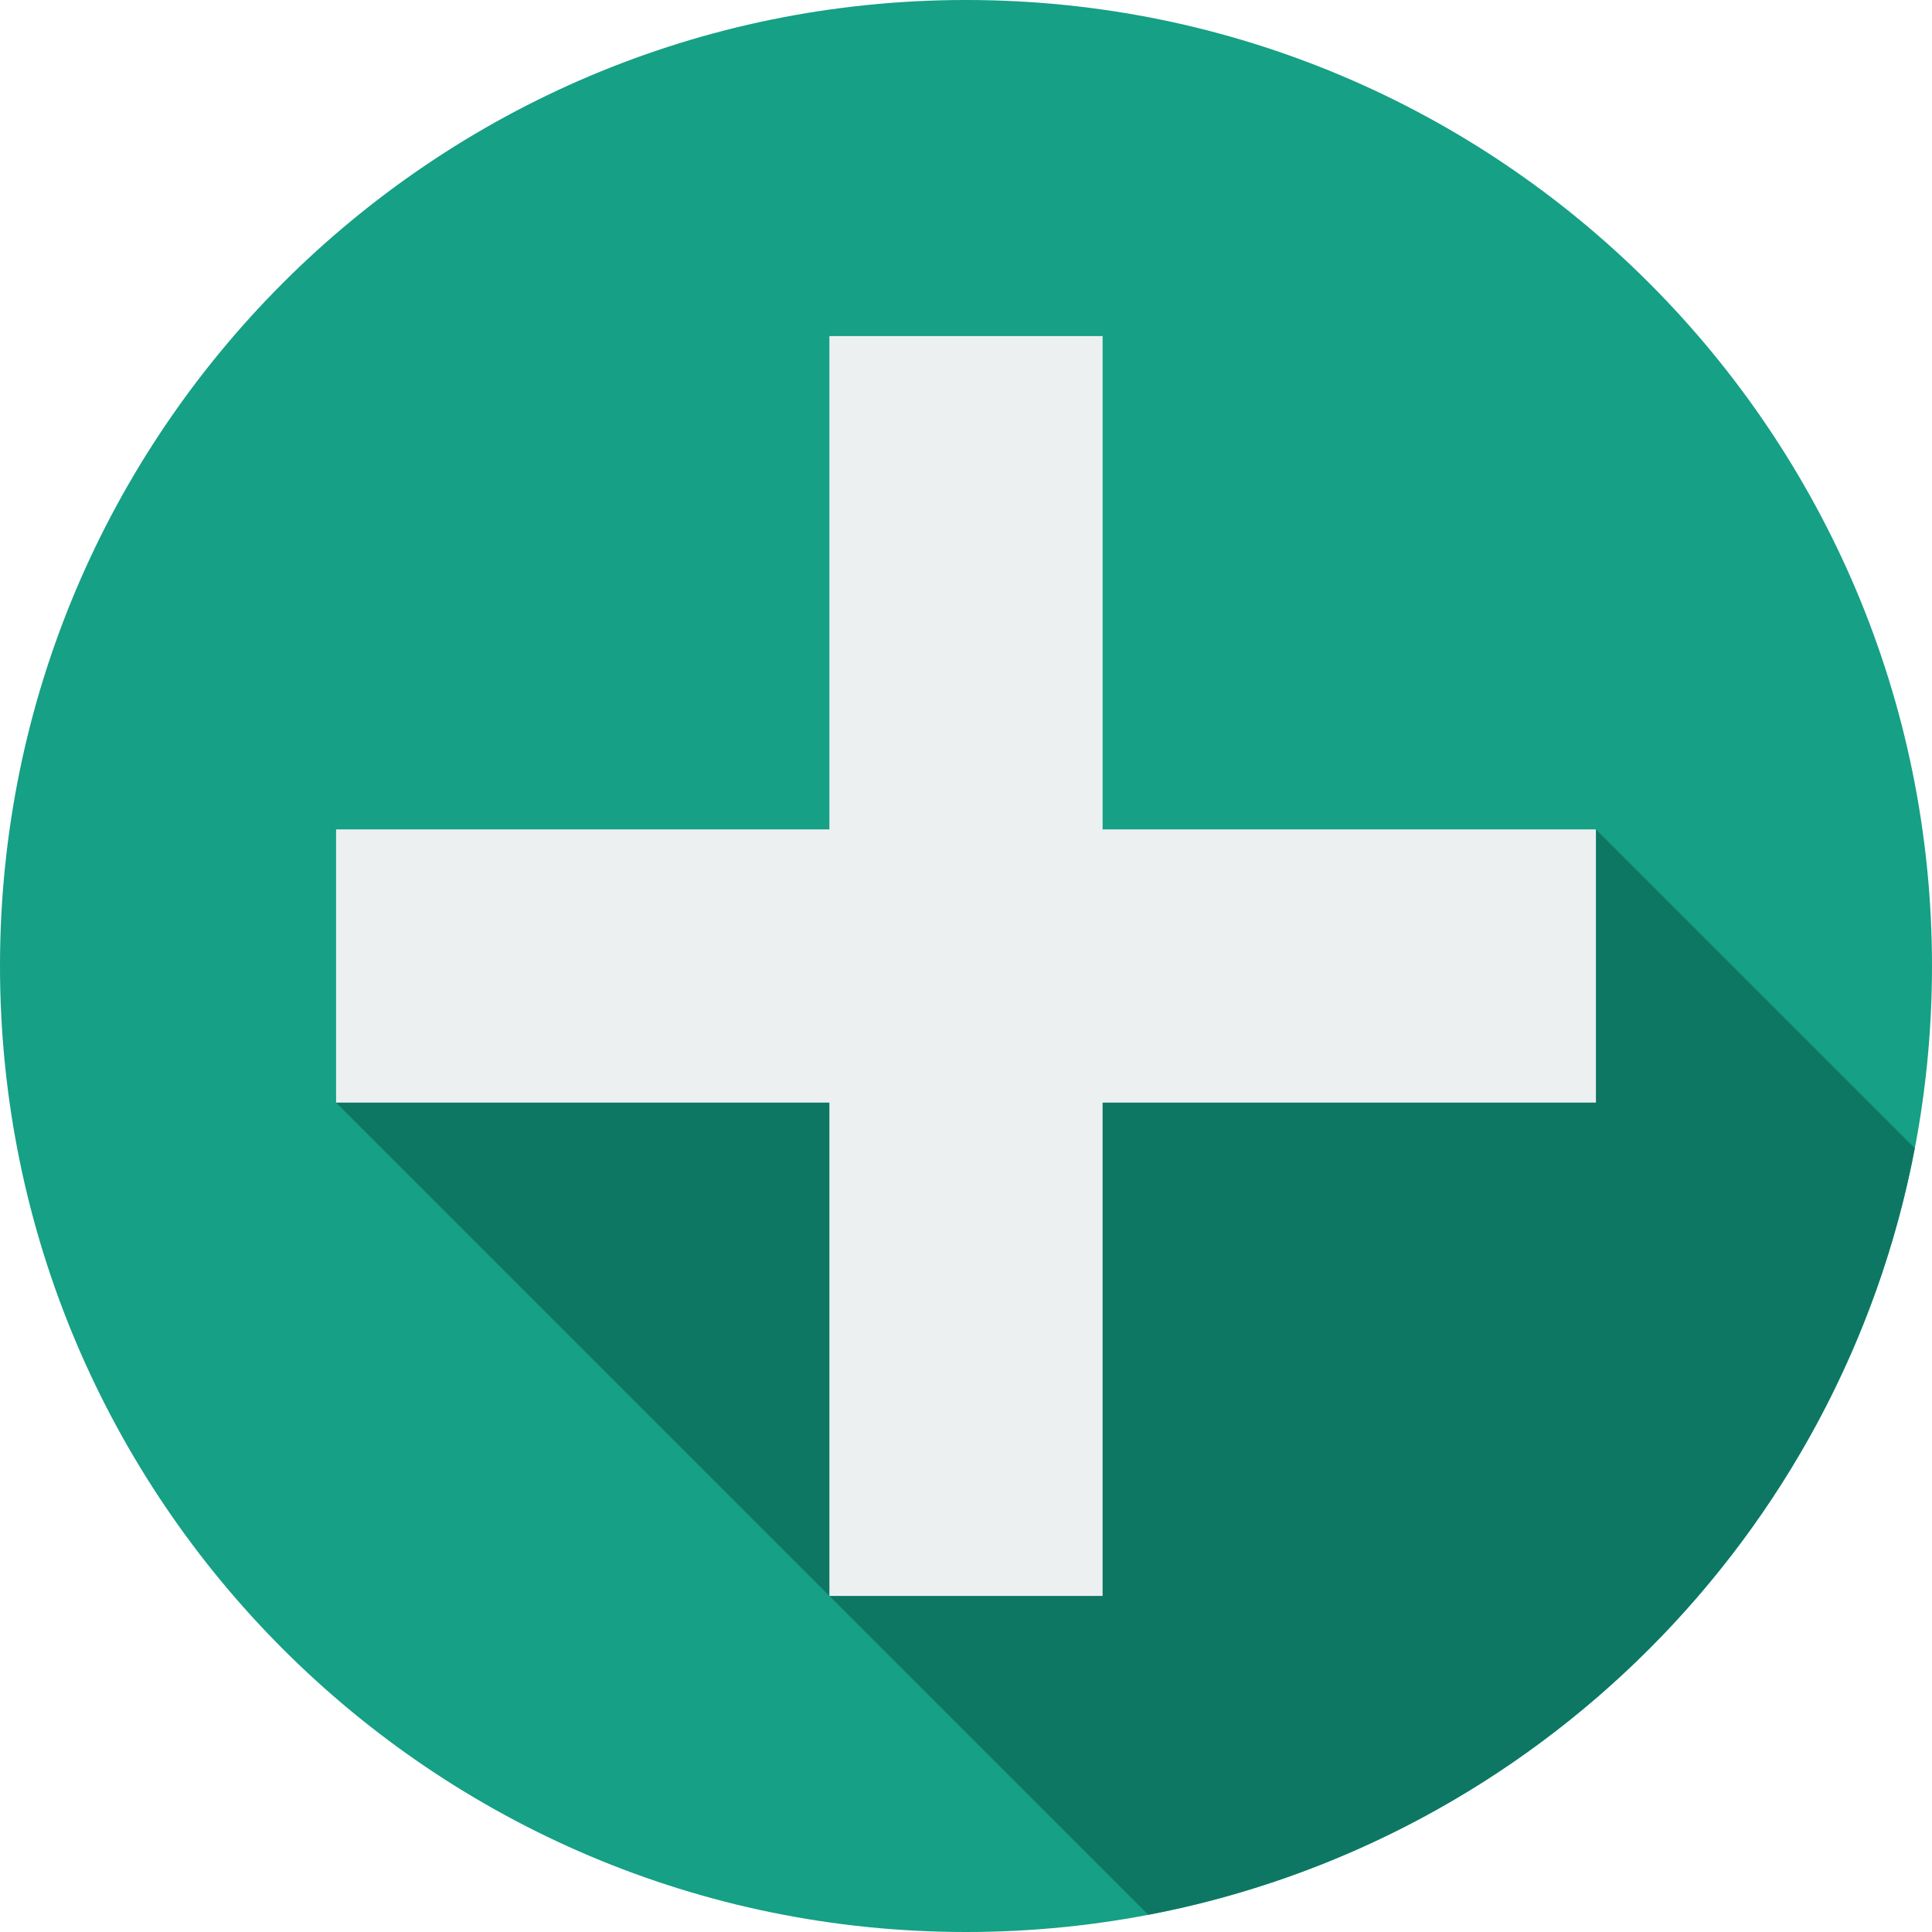
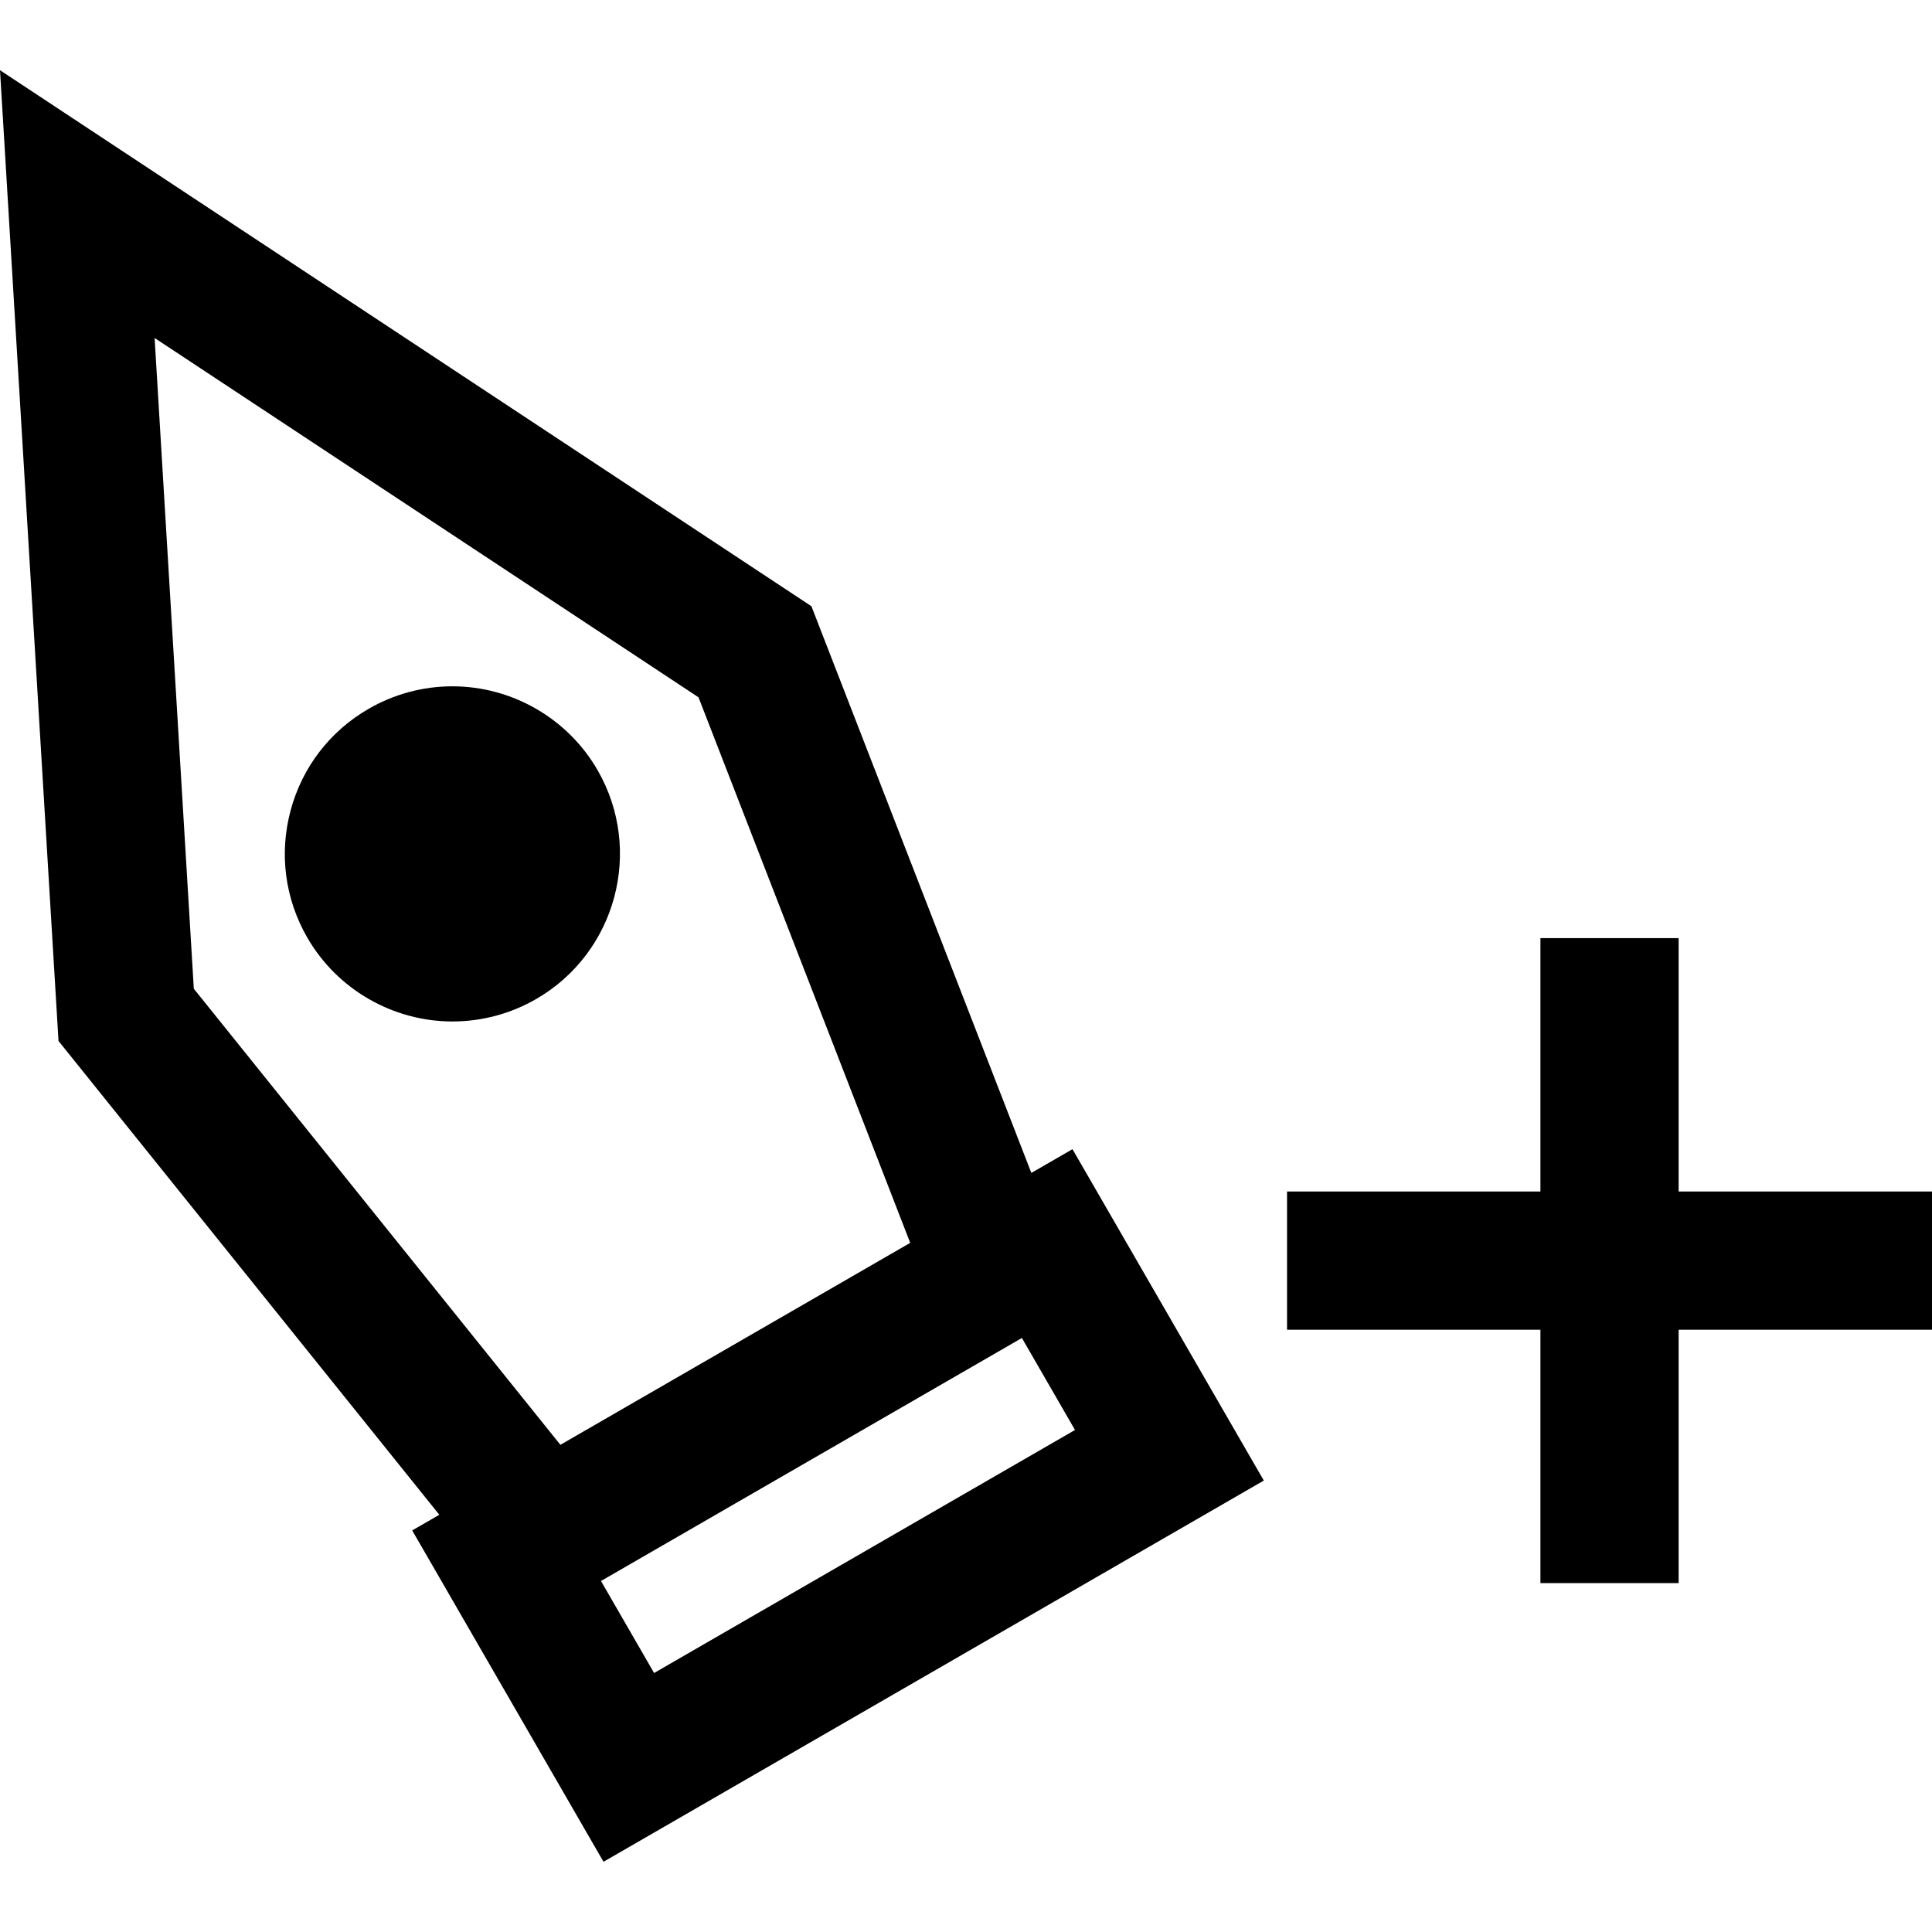
- <svg xmlns="http://www.w3.org/2000/svg" viewBox="0 0 297 297">
-   <circle cx="148.5" cy="148.5" r="148.5" fill="#16A085" />
-   <path d="M245.337 127.5l-193.674 42 124.85 124.85c59.546-11.37 106.468-58.29 117.837-117.837L245.337 127.5z" fill="#0E7763" />
-   <path fill="#ECF0F1" d="M245.337 127.5H169.5V51.663h-42V127.5H51.663v42H127.5v75.837h42V169.5h75.837" />
+ <svg xmlns="http://www.w3.org/2000/svg" viewBox="0 0 209.684 209.684">
+   <path d="M44.736 166.098L65.5 202.063l71.664-41.375-20.766-35.966-4.464 2.577-23.868-61.503L0 7.62 6.35 112.98l41.33 51.42-2.944 1.7zm71.937-10.9L70.99 181.574l-5.764-9.985 45.682-26.375 5.765 9.986zm-95.638-47.893L16.78 36.682 75.81 75.68l22.977 59.21-28.896 16.682-9.07 5.237-39.79-49.505zm43.82-23.724c-3.24-5.61-9.278-9.094-15.76-9.094-3.18 0-6.32.843-9.08 2.438-4.21 2.43-7.22 6.35-8.477 11.042s-.612 9.593 1.817 13.802c3.24 5.61 9.278 9.094 15.76 9.094 3.178 0 6.32-.843 9.082-2.44 8.683-5.013 11.67-16.157 6.657-24.84zm117.33 45.738h27.5v15h-27.5v27.5h-15v-27.5h-27.5v-15h27.5v-27.5h15v27.5z" />
</svg>
